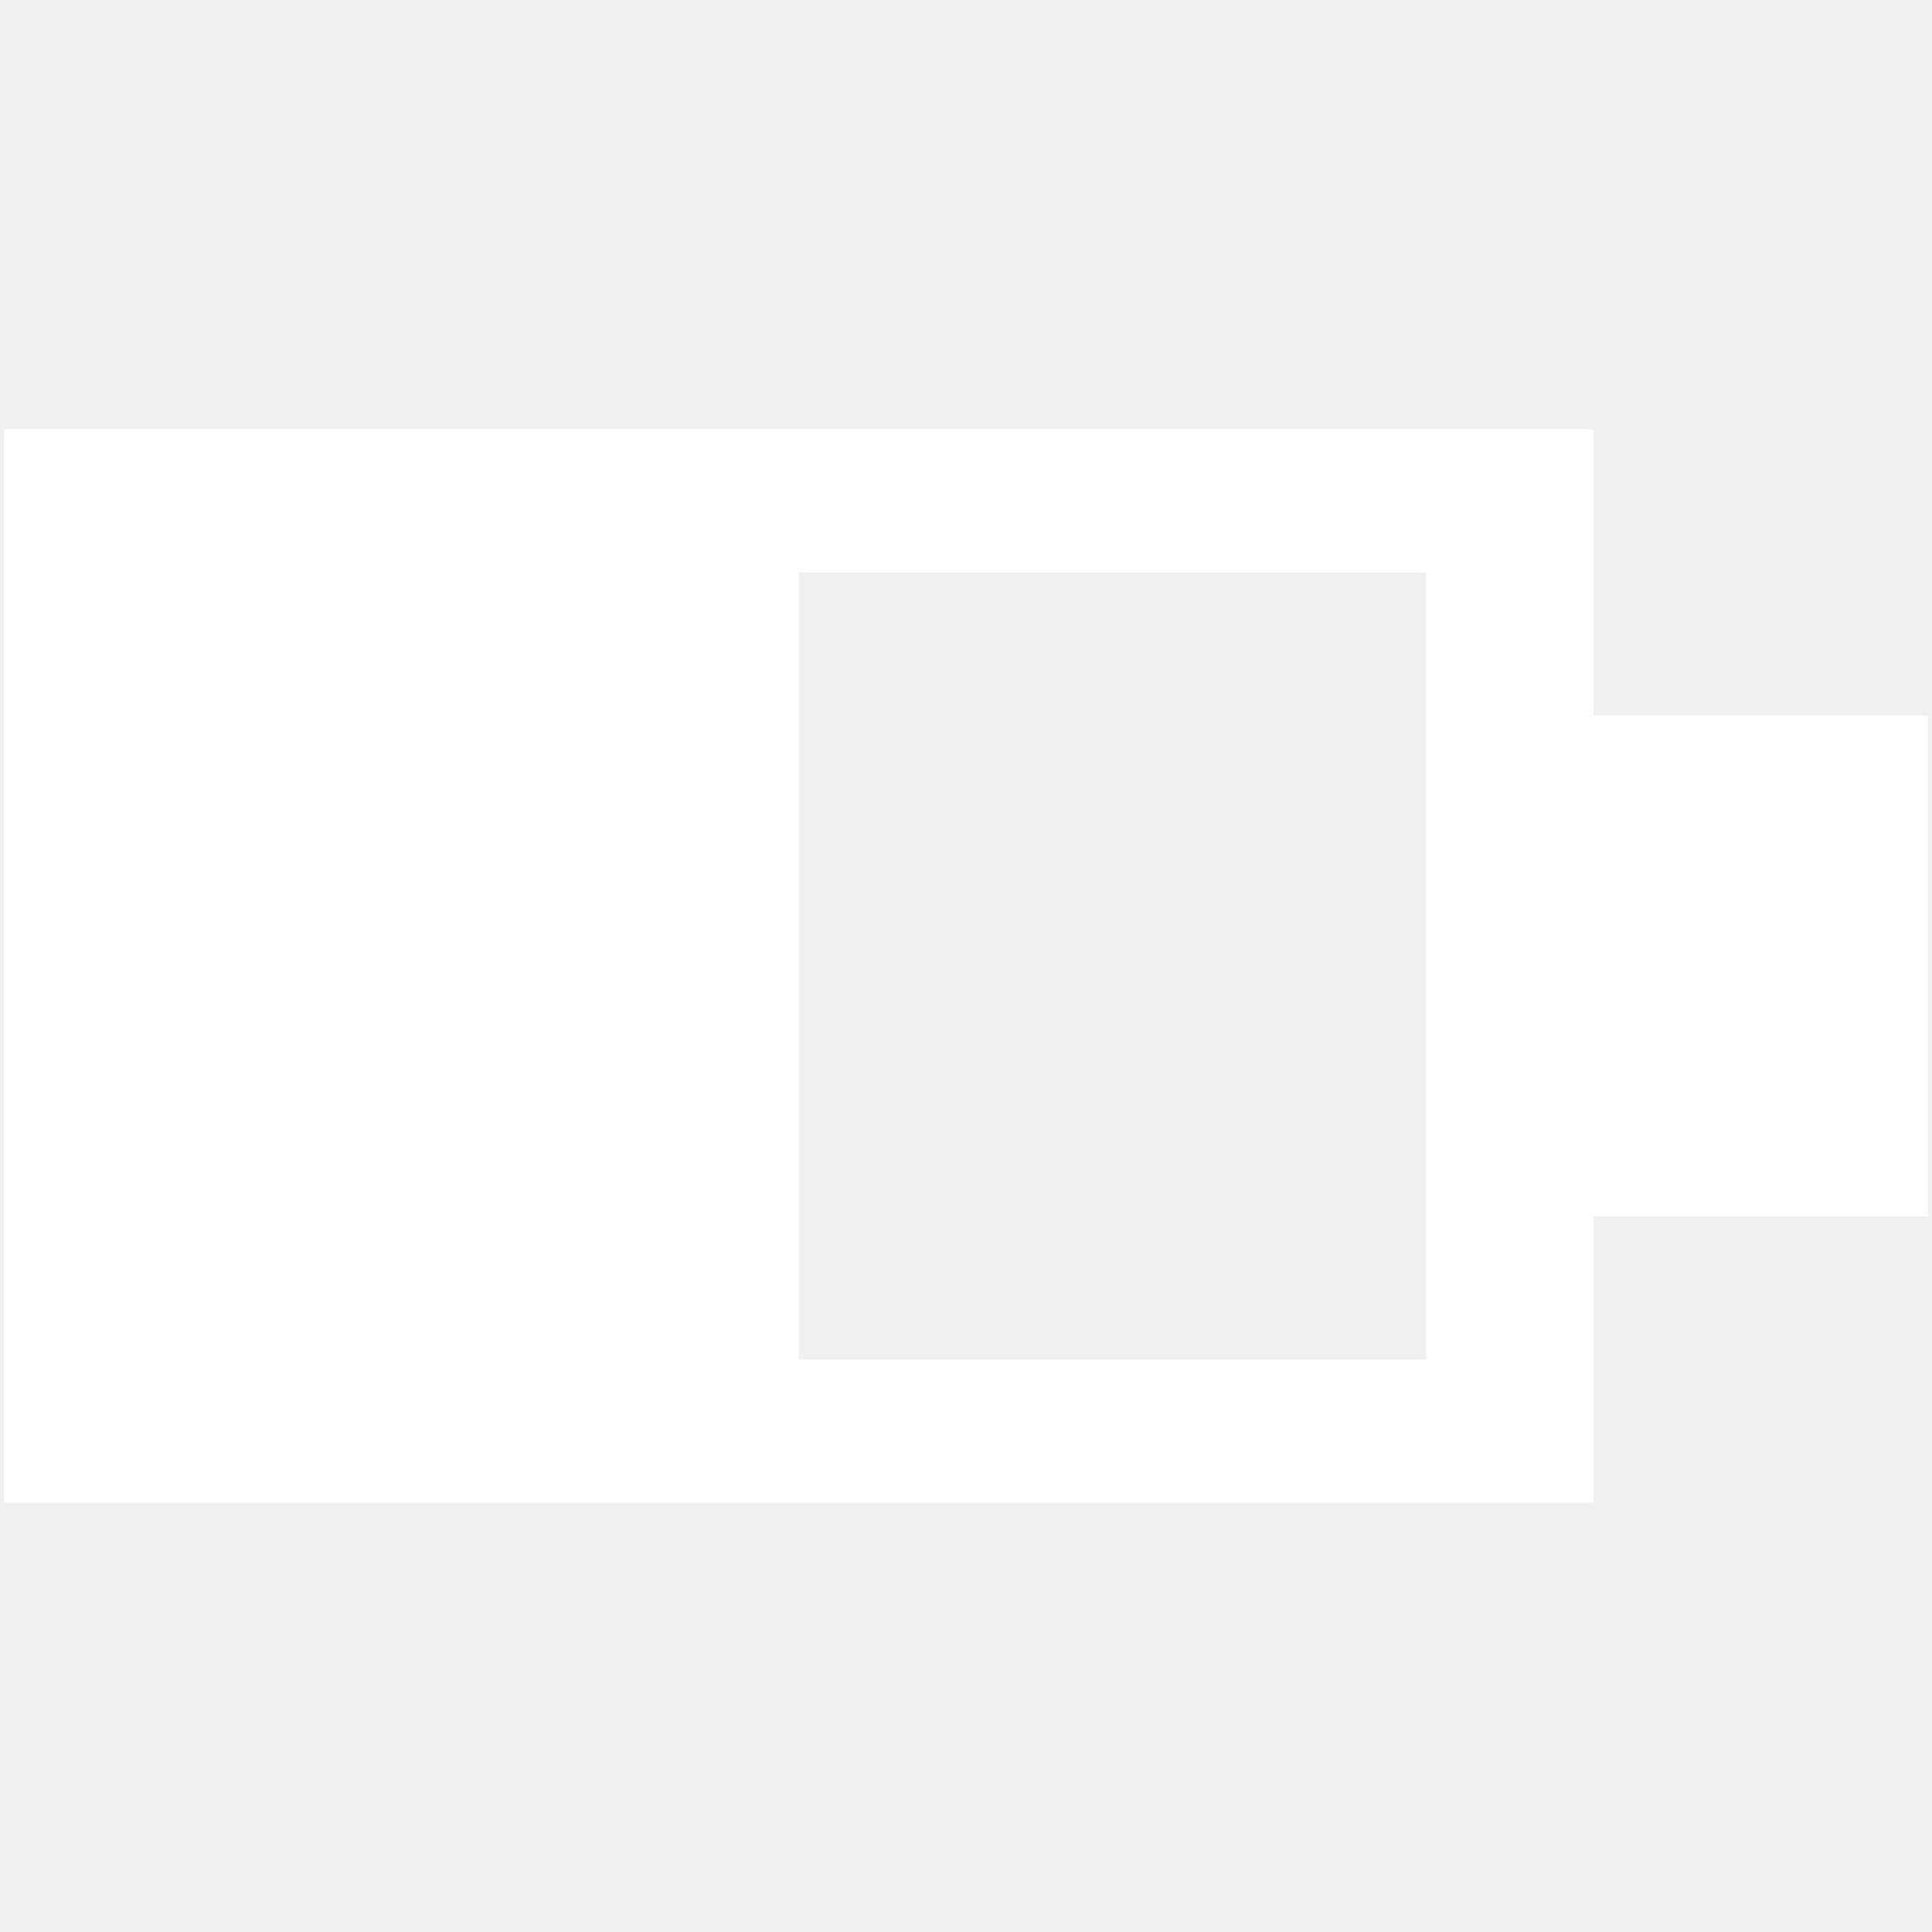
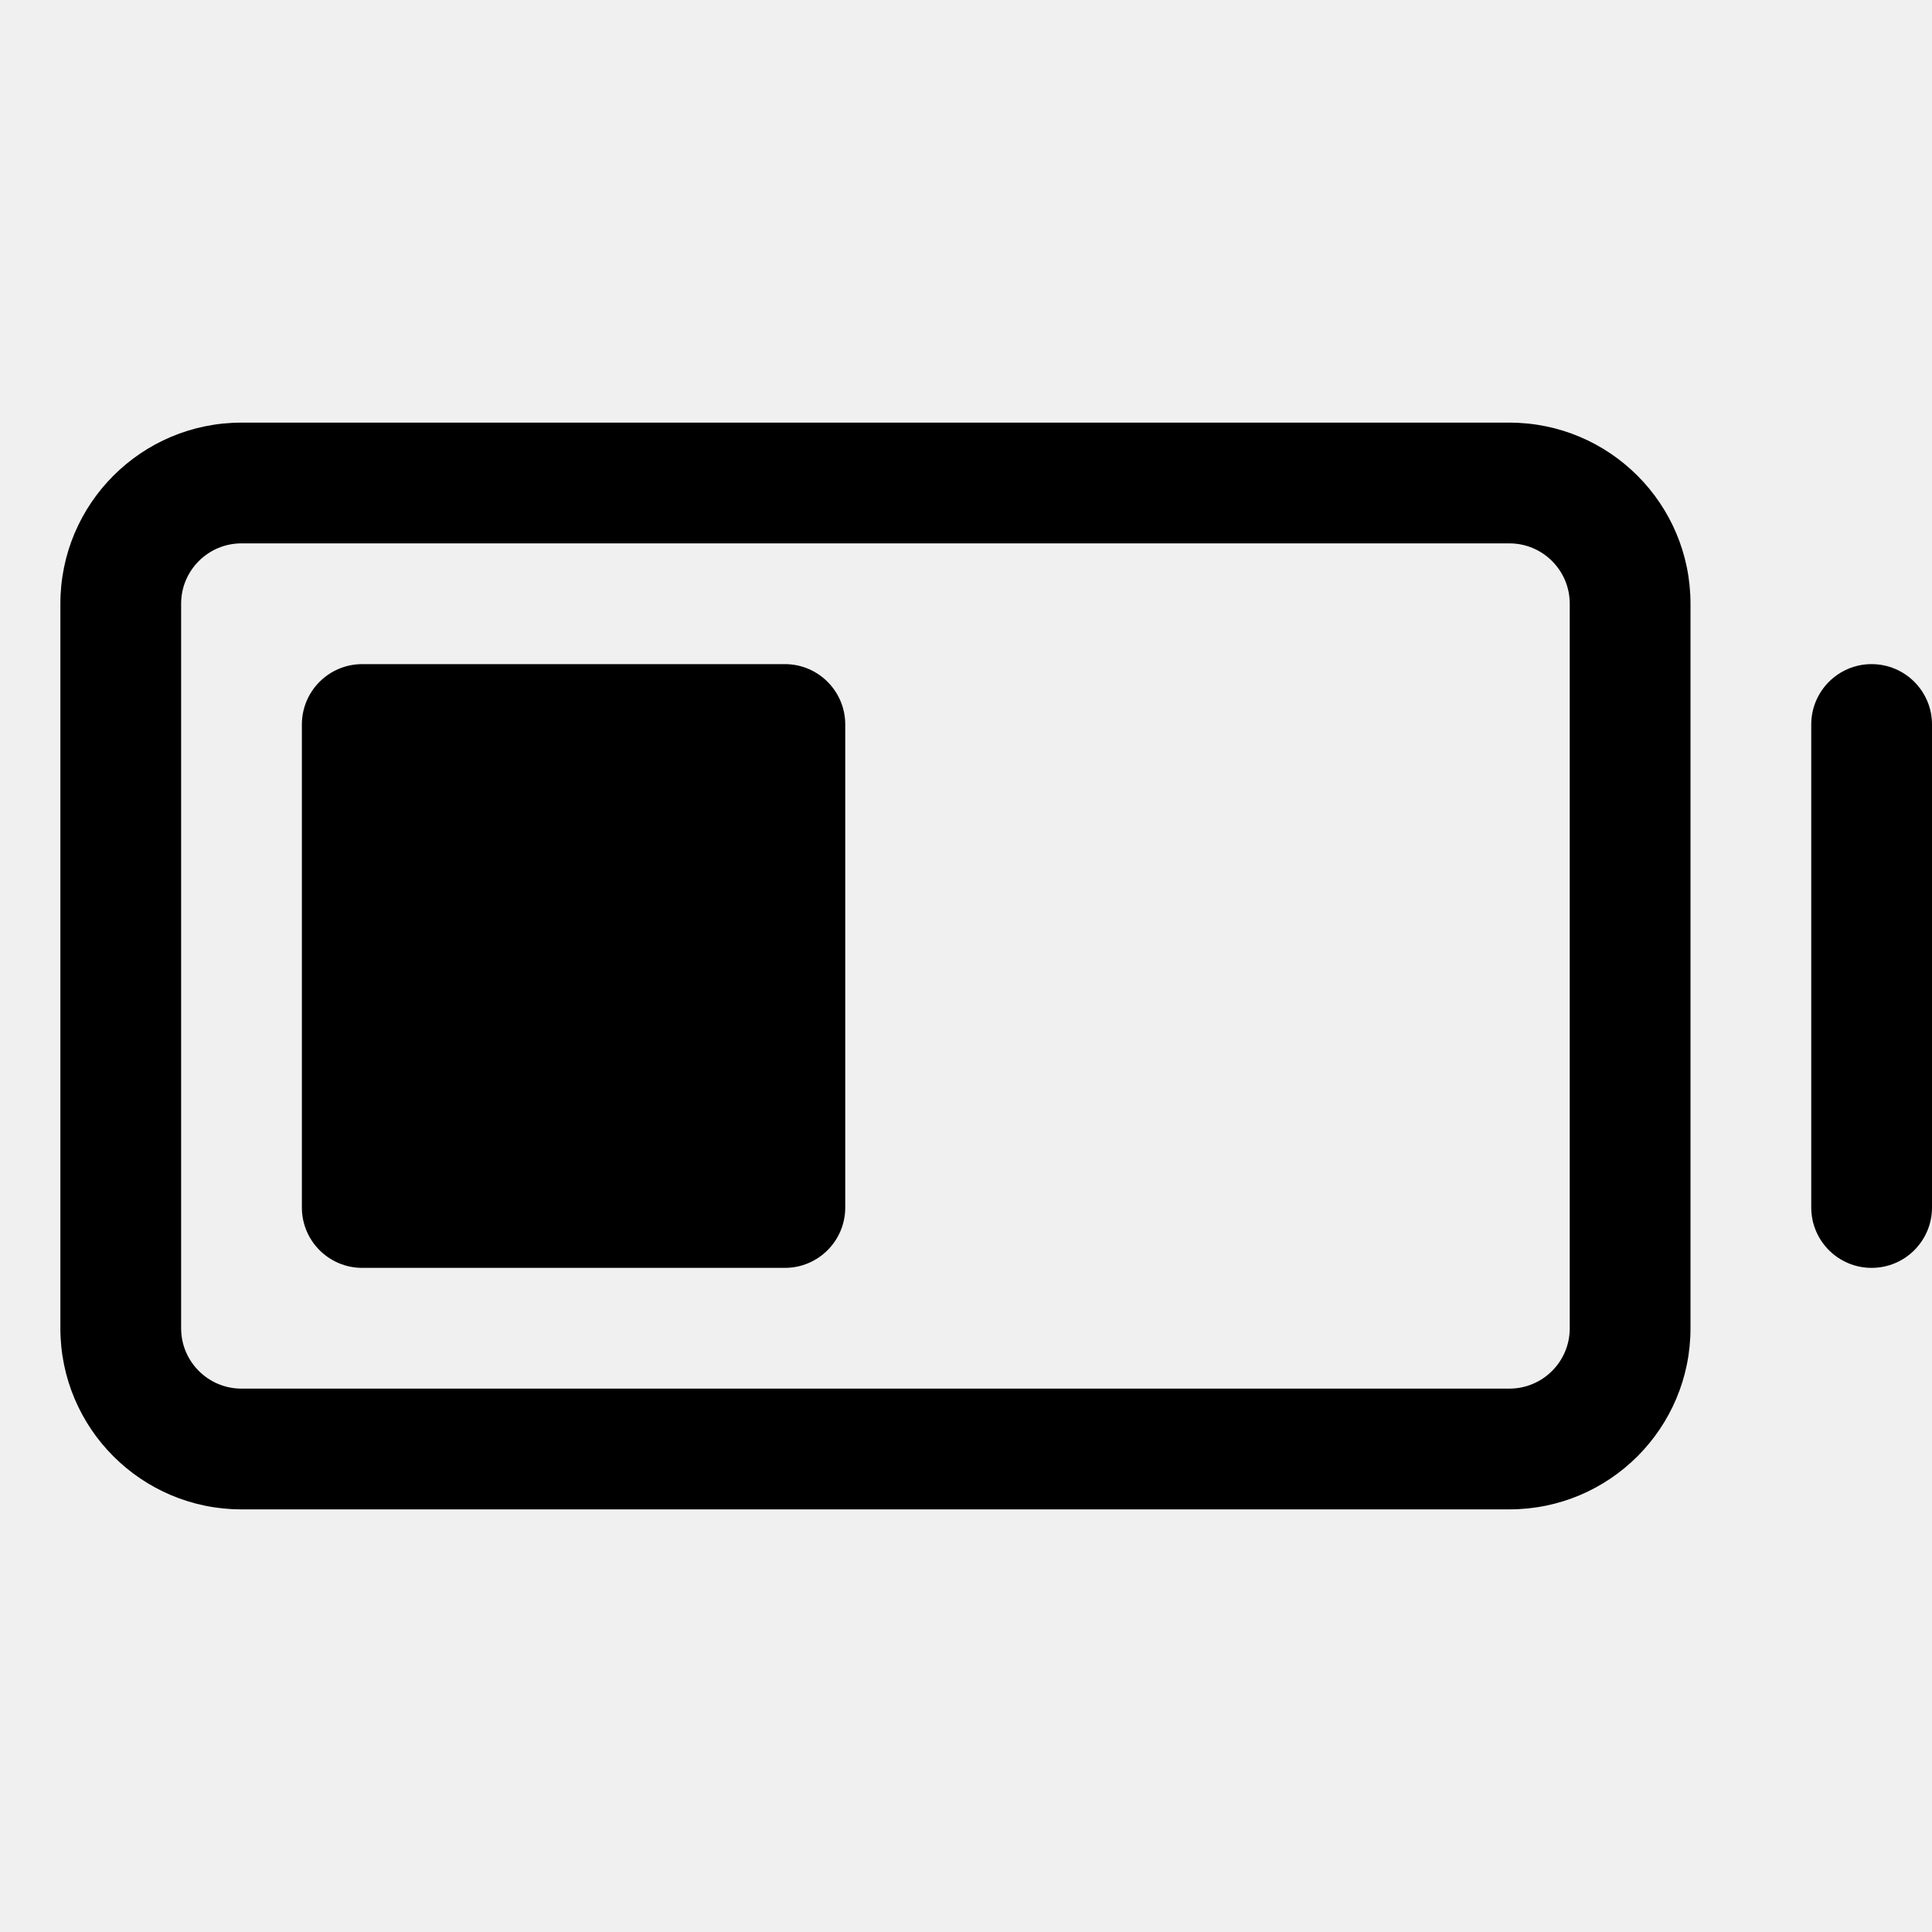
- <svg xmlns="http://www.w3.org/2000/svg" style="isolation:isolate" viewBox="0 0 54 54" width="54pt" height="54pt" version="1.1" id="svg2">
-   <defs id="defs1">
-     <clipPath id="_clipPath_q0skuaBASnsMtheEDZQyczsGRJ6Zq55R">
-       <rect width="54" height="54" id="rect1" />
-     </clipPath>
-   </defs>
-   <g clip-path="url(#_clipPath_q0skuaBASnsMtheEDZQyczsGRJ6Zq55R)" id="g2" transform="rotate(90,27,27)">
-     <rect width="54" height="54" style="fill:#000000" fill-opacity="0" id="rect2" x="0" y="0" />
-     <path d="M 16,31.676 V 14.14 H 38 V 31.676 Z M 12,53.89 v -44.427 0 h 8 v -9.353 0 H 34 V 9.463 h 8 V 53.89 Z" fill-rule="evenodd" fill="#ffffff" id="path2" style="stroke-width:1.081" />
-   </g>
+ <svg xmlns="http://www.w3.org/2000/svg" width="32" height="32" fill="currentColor" viewBox="0 0 256 256">
+   <path d="M112,96v64a8,8,0,0,1-8,8H48a8,8,0,0,1-8-8V96a8,8,0,0,1,8-8h56A8,8,0,0,1,112,96ZM224,80v96a24,24,0,0,1-24,24H32A24,24,0,0,1,8,176V80A24,24,0,0,1,32,56H200A24,24,0,0,1,224,80Zm-16,0a8,8,0,0,0-8-8H32a8,8,0,0,0-8,8v96a8,8,0,0,0,8,8H200a8,8,0,0,0,8-8Zm40,8a8,8,0,0,0-8,8v64a8,8,0,0,0,16,0V96A8,8,0,0,0,248,88Z" />
</svg>
